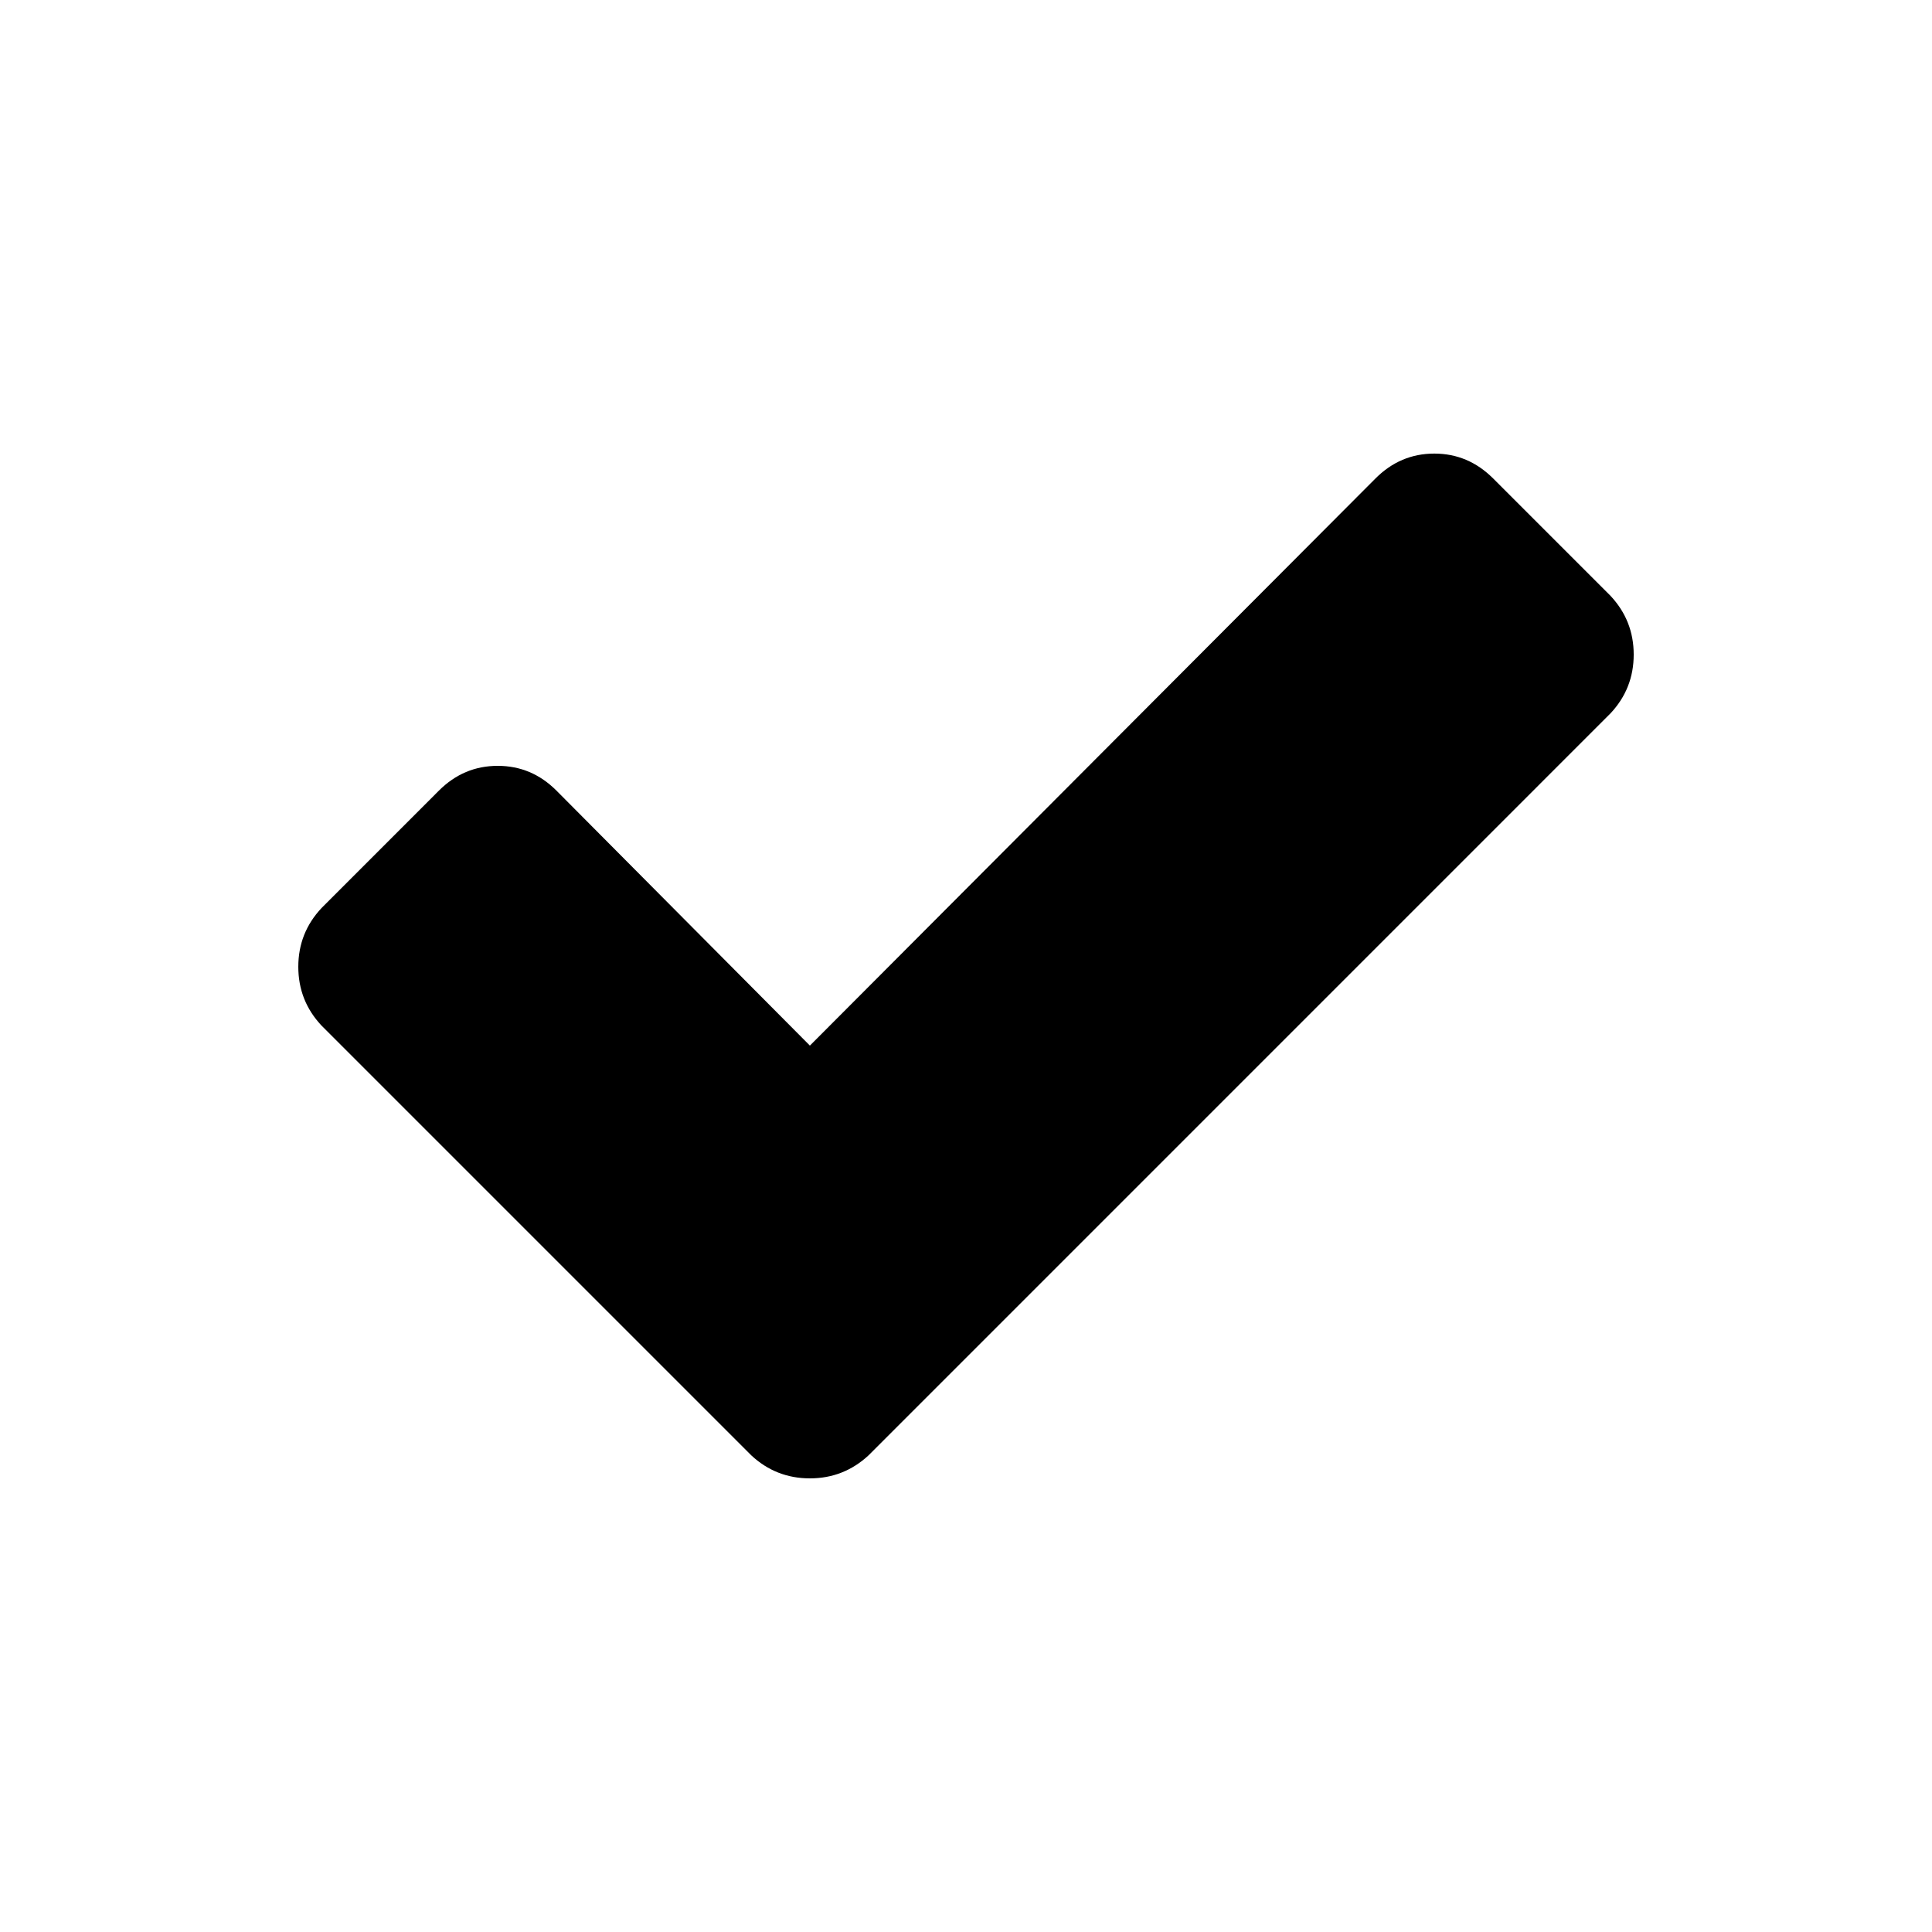
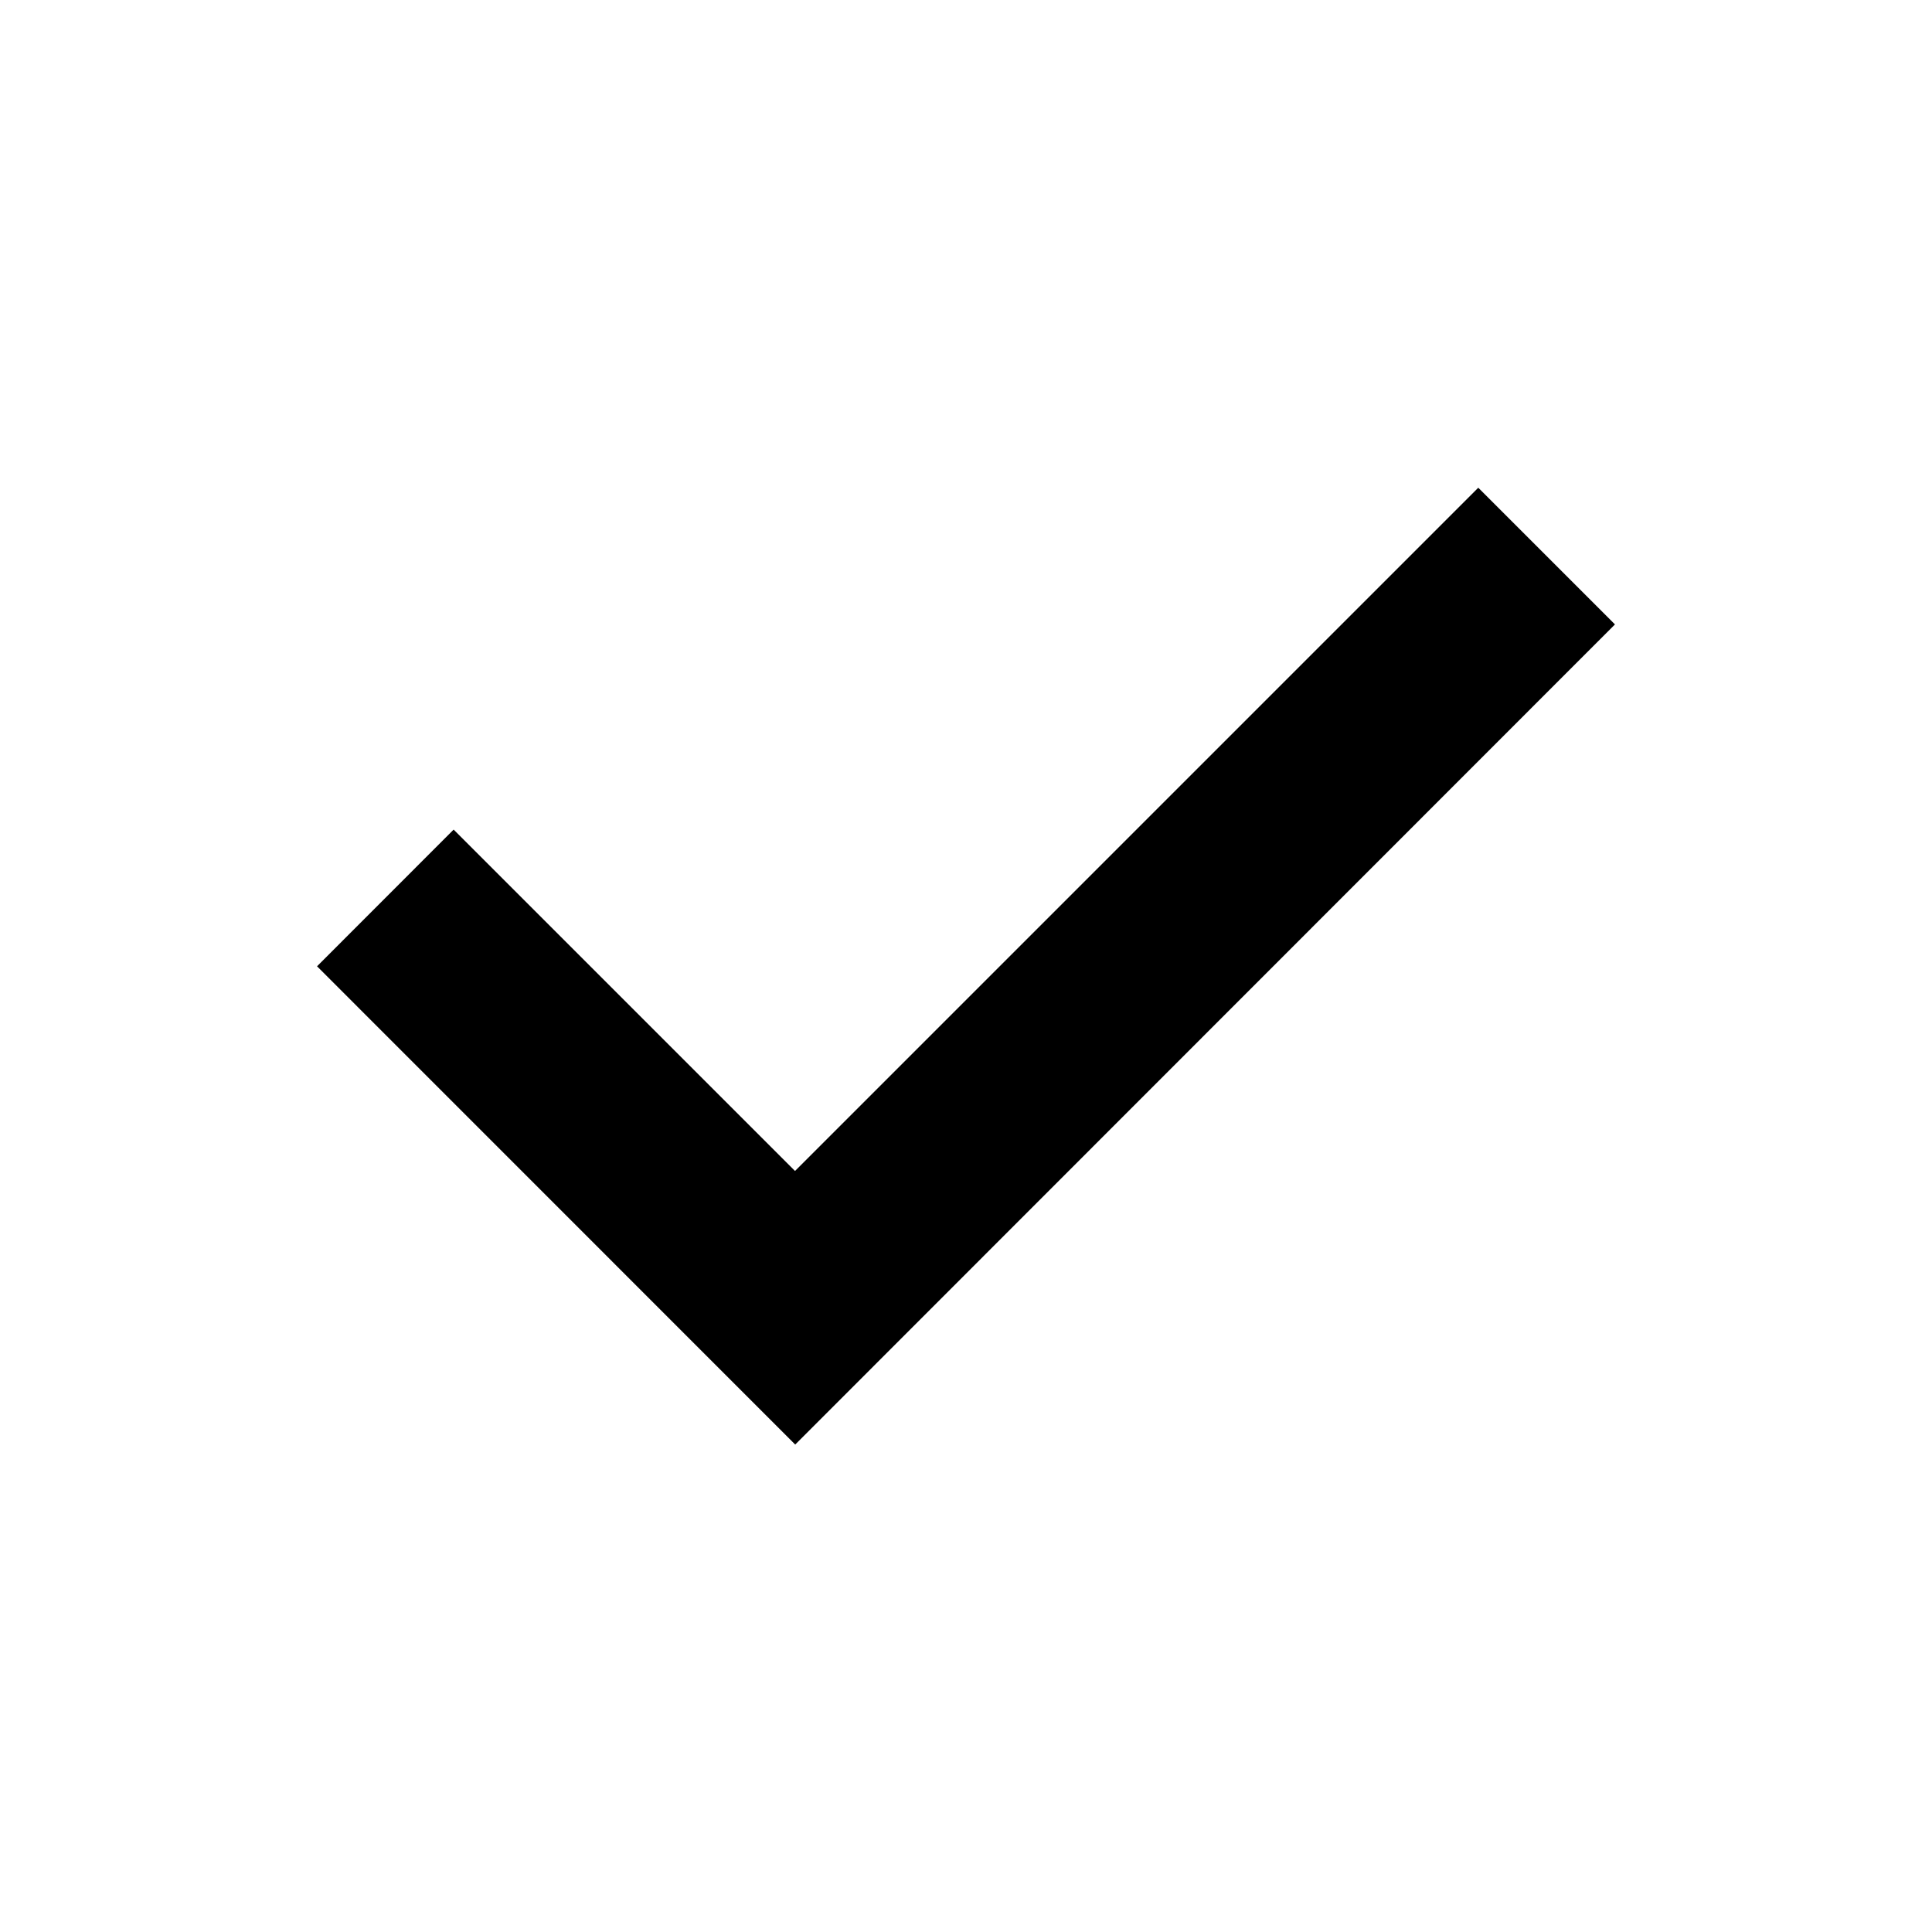
- <svg xmlns="http://www.w3.org/2000/svg" version="1.1" id="Layer_1" x="0px" y="0px" width="40px" height="40px" viewBox="0 0 40 40" enable-background="new 0 0 40 40" xml:space="preserve">
-   <g>
-     <path d="M33.824,13.552c0,0.47-0.16,0.875-0.48,1.217l-15.359,15.36c-0.342,0.318-0.748,0.479-1.217,0.479s-0.875-0.16-1.216-0.479   l-8.896-8.896c-0.32-0.342-0.48-0.746-0.48-1.217c0-0.469,0.16-0.874,0.48-1.215l2.432-2.433c0.342-0.341,0.746-0.512,1.217-0.512   c0.469,0,0.874,0.171,1.215,0.512l5.248,5.28L28.48,9.904c0.341-0.341,0.746-0.513,1.216-0.513c0.469,0,0.874,0.172,1.216,0.513   l2.432,2.432C33.664,12.678,33.824,13.083,33.824,13.552z" />
-   </g>
+ <svg xmlns="http://www.w3.org/2000/svg" version="1.1" id="Layer_1" x="0px" y="0px" width="20px" height="20px" viewBox="0 0 20 20" enable-background="new 0 0 20 20" xml:space="preserve">
+   <polyline points="16.718,6.464 15.303,5.049 8.23,12.122 4.696,8.588 3.282,10.003 8.232,14.954 " />
</svg>
